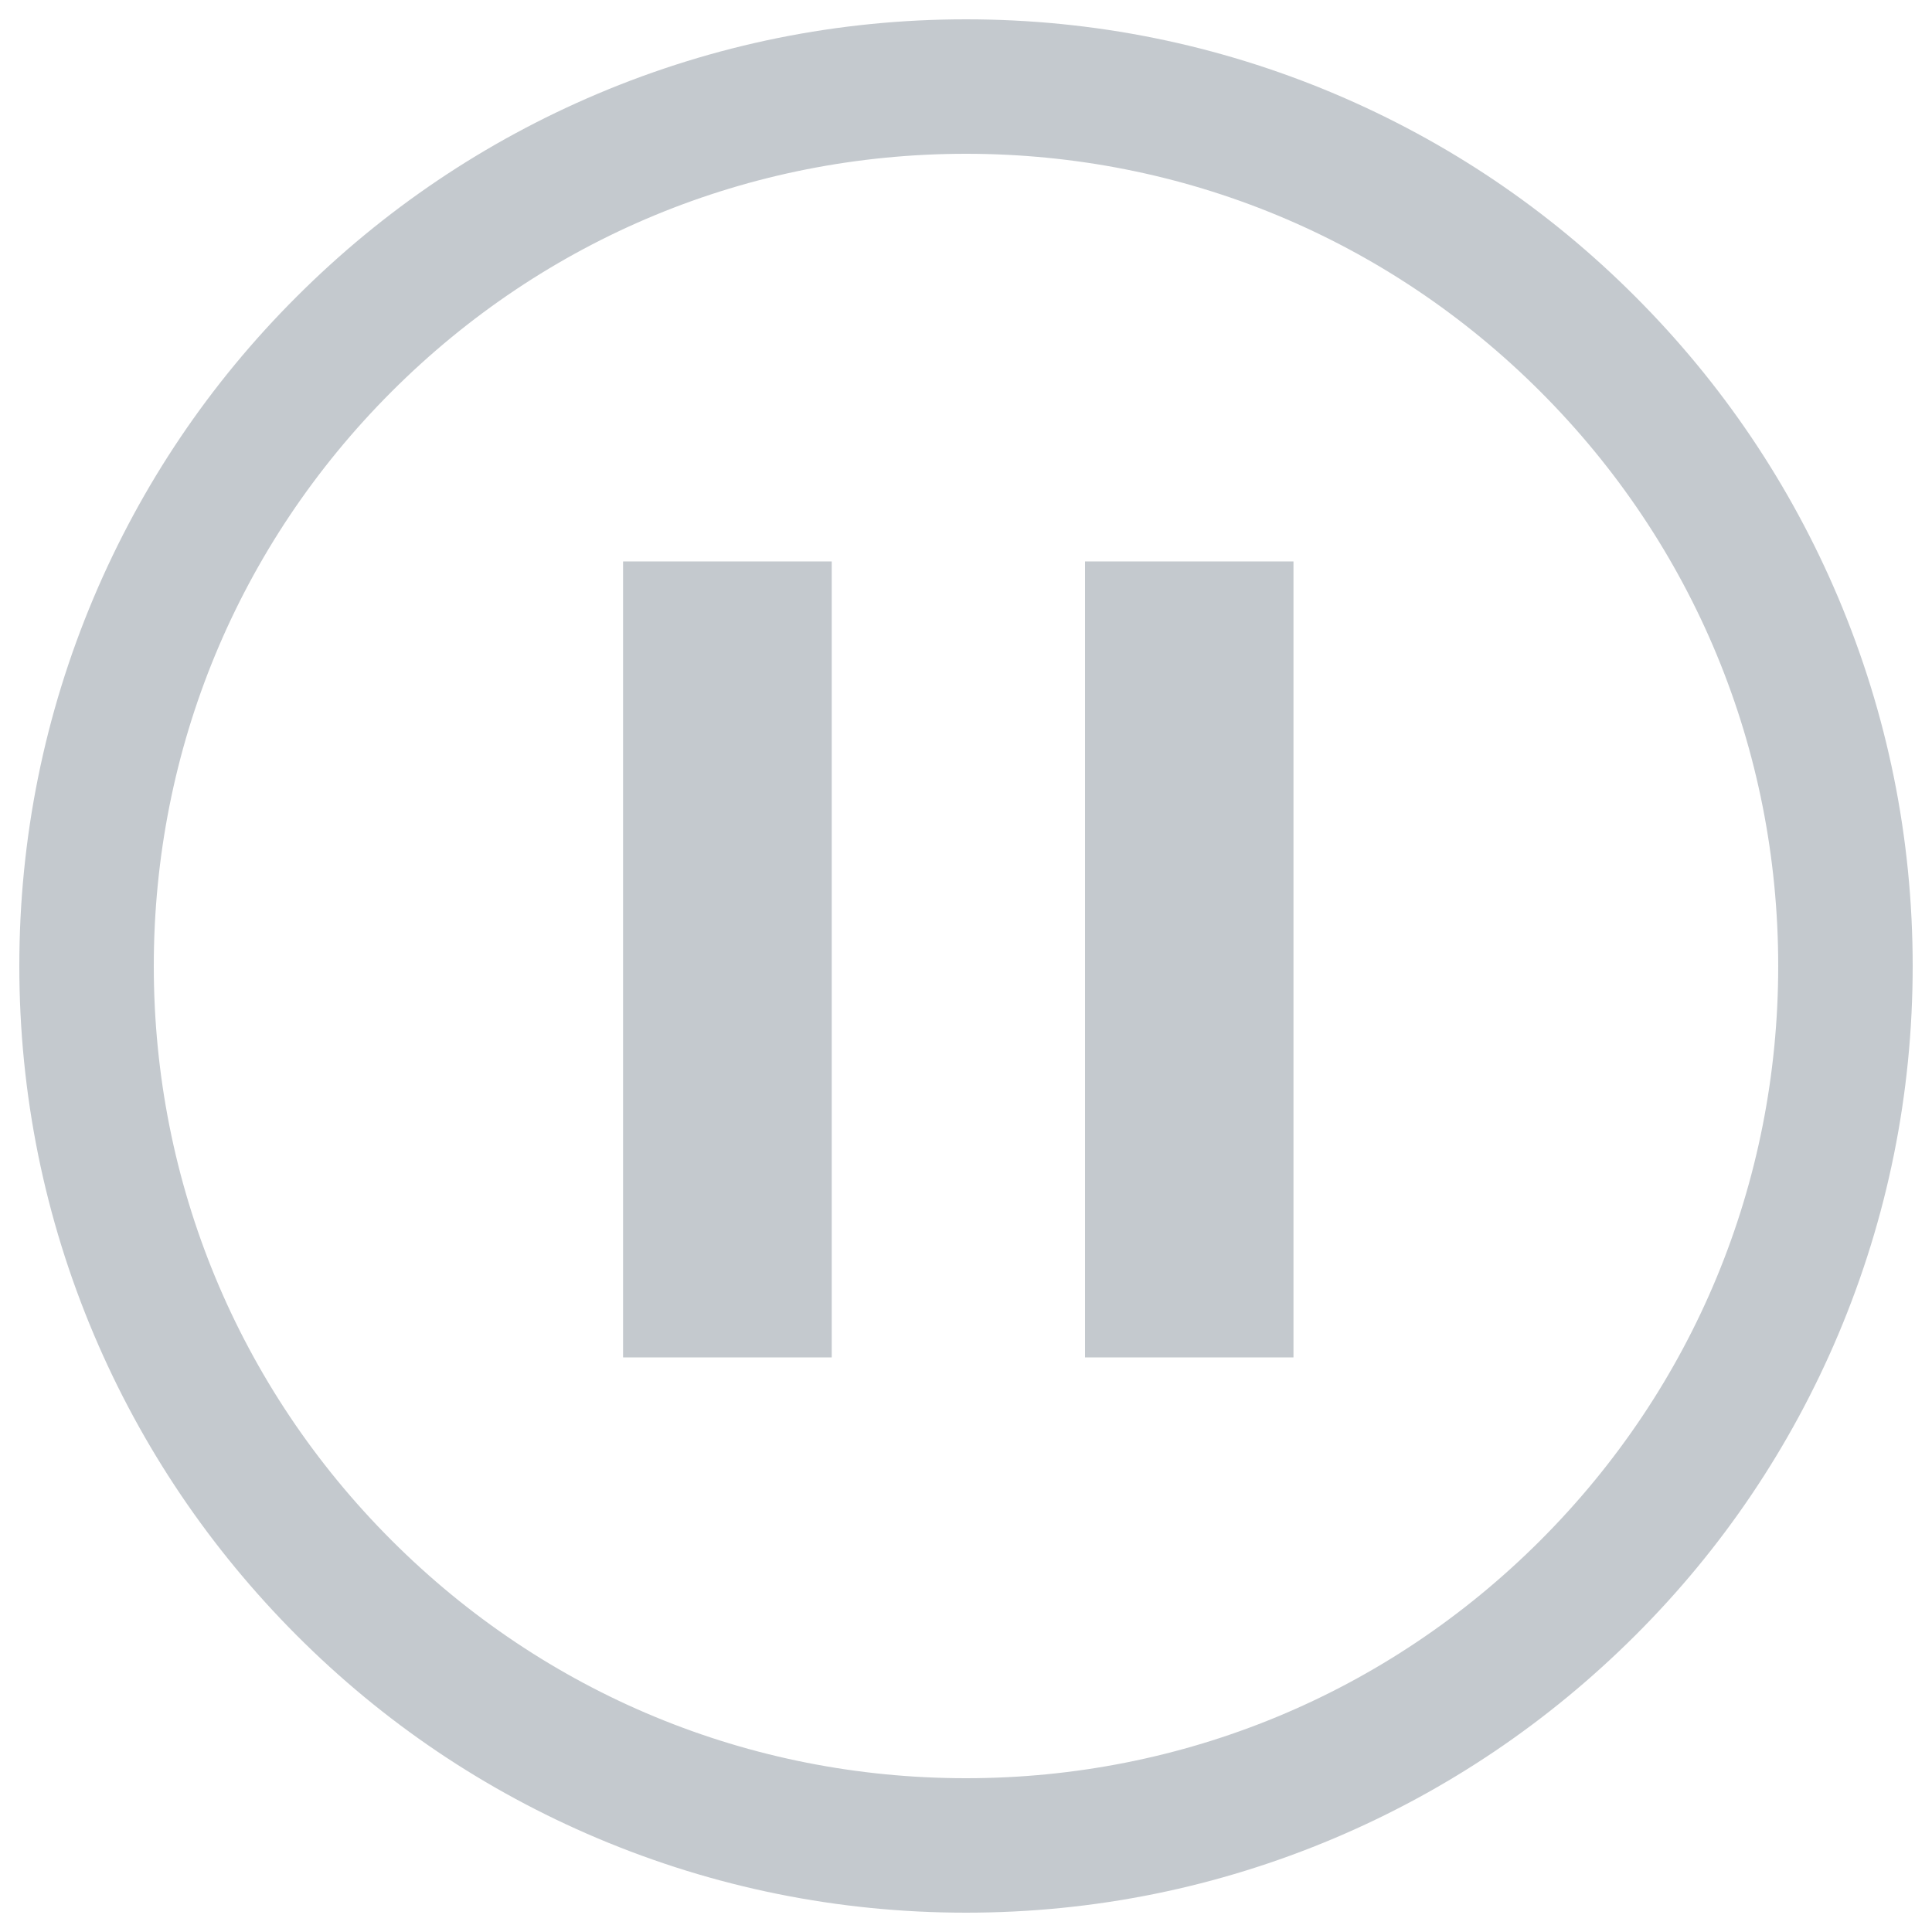
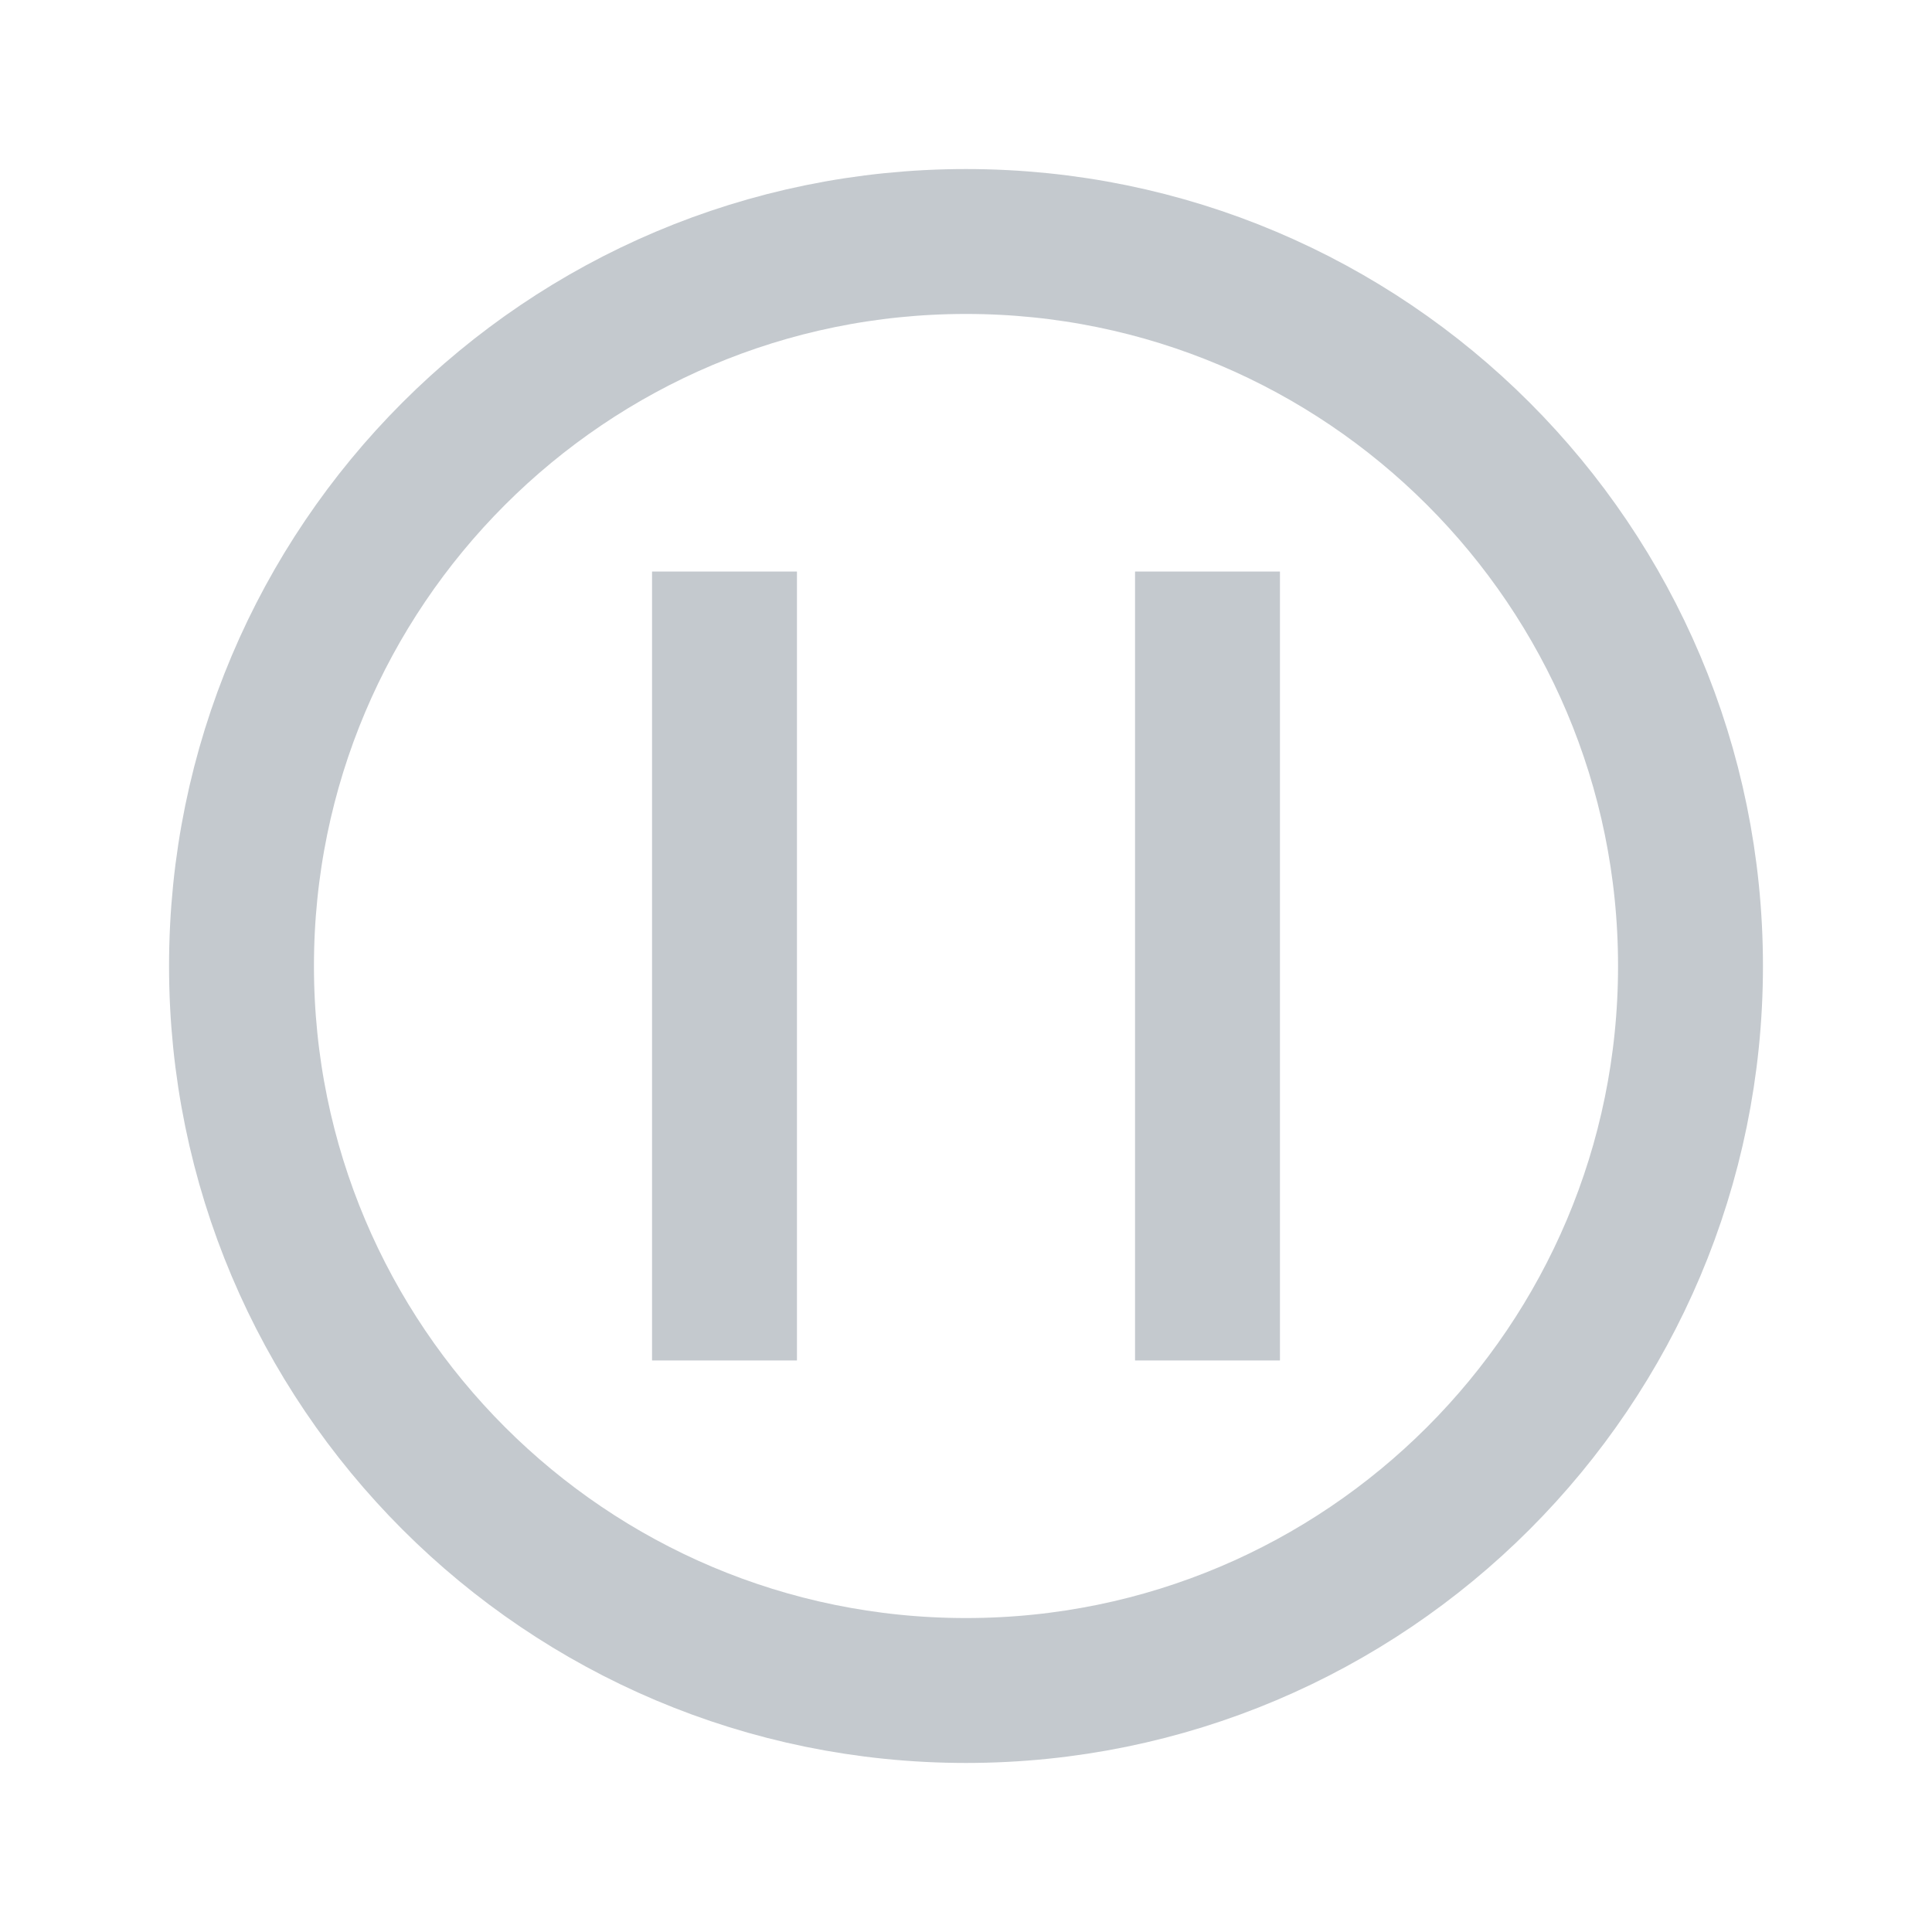
- <svg xmlns="http://www.w3.org/2000/svg" fill="#c4c9ce" version="1.1" x="0px" y="0px" viewBox="0 0 1000 1000" enable-background="new 0 0 1000 1000" xml:space="preserve">
-   <g>
-     <path d="M500,990c-66.1,0-130.3-13-190.7-38.5c-58.4-24.7-110.8-60-155.7-105s-80.3-97.4-105-155.7C23,630.3,10,566.1,10,500c0-66.1,13-130.3,38.5-190.7c24.7-58.4,60-110.8,105-155.7c45-45,97.4-80.3,155.7-105C369.7,23,433.9,10,500,10c66.1,0,130.3,13,190.7,38.5c58.4,24.7,110.8,60,155.7,105c45,45,80.3,97.4,105,155.7C977,369.7,990,433.9,990,500c0,66.1-13,130.3-38.5,190.7c-24.7,58.4-60,110.8-105,155.7s-97.4,80.3-155.7,105C630.3,977,566.1,990,500,990z M500,79.6c-112.3,0-217.9,43.7-297.3,123.1C123.3,282.1,79.6,387.7,79.6,500s43.7,217.9,123.1,297.3c79.4,79.4,185,123.1,297.3,123.1c112.3,0,217.9-43.7,297.3-123.1c79.4-79.4,123.1-185,123.1-297.3s-43.7-217.9-123.1-297.3C717.9,123.3,612.3,79.6,500,79.6z" />
-     <path d="M322.5,290.6h108v412h-108V290.6z" />
-     <path d="M561.6,290.6h107.9v412H561.6V290.6z" />
-   </g>
+ <svg xmlns="http://www.w3.org/2000/svg" viewBox="0 0 24 24" fill="none" stroke="#c4c9ce" stroke-width="1.8" stroke-linecap="square" stroke-linejoin="miter">
+   <circle cx="12" cy="12" r="9" />
+   <path d="M9 8v8m6-8v8" />
</svg>
